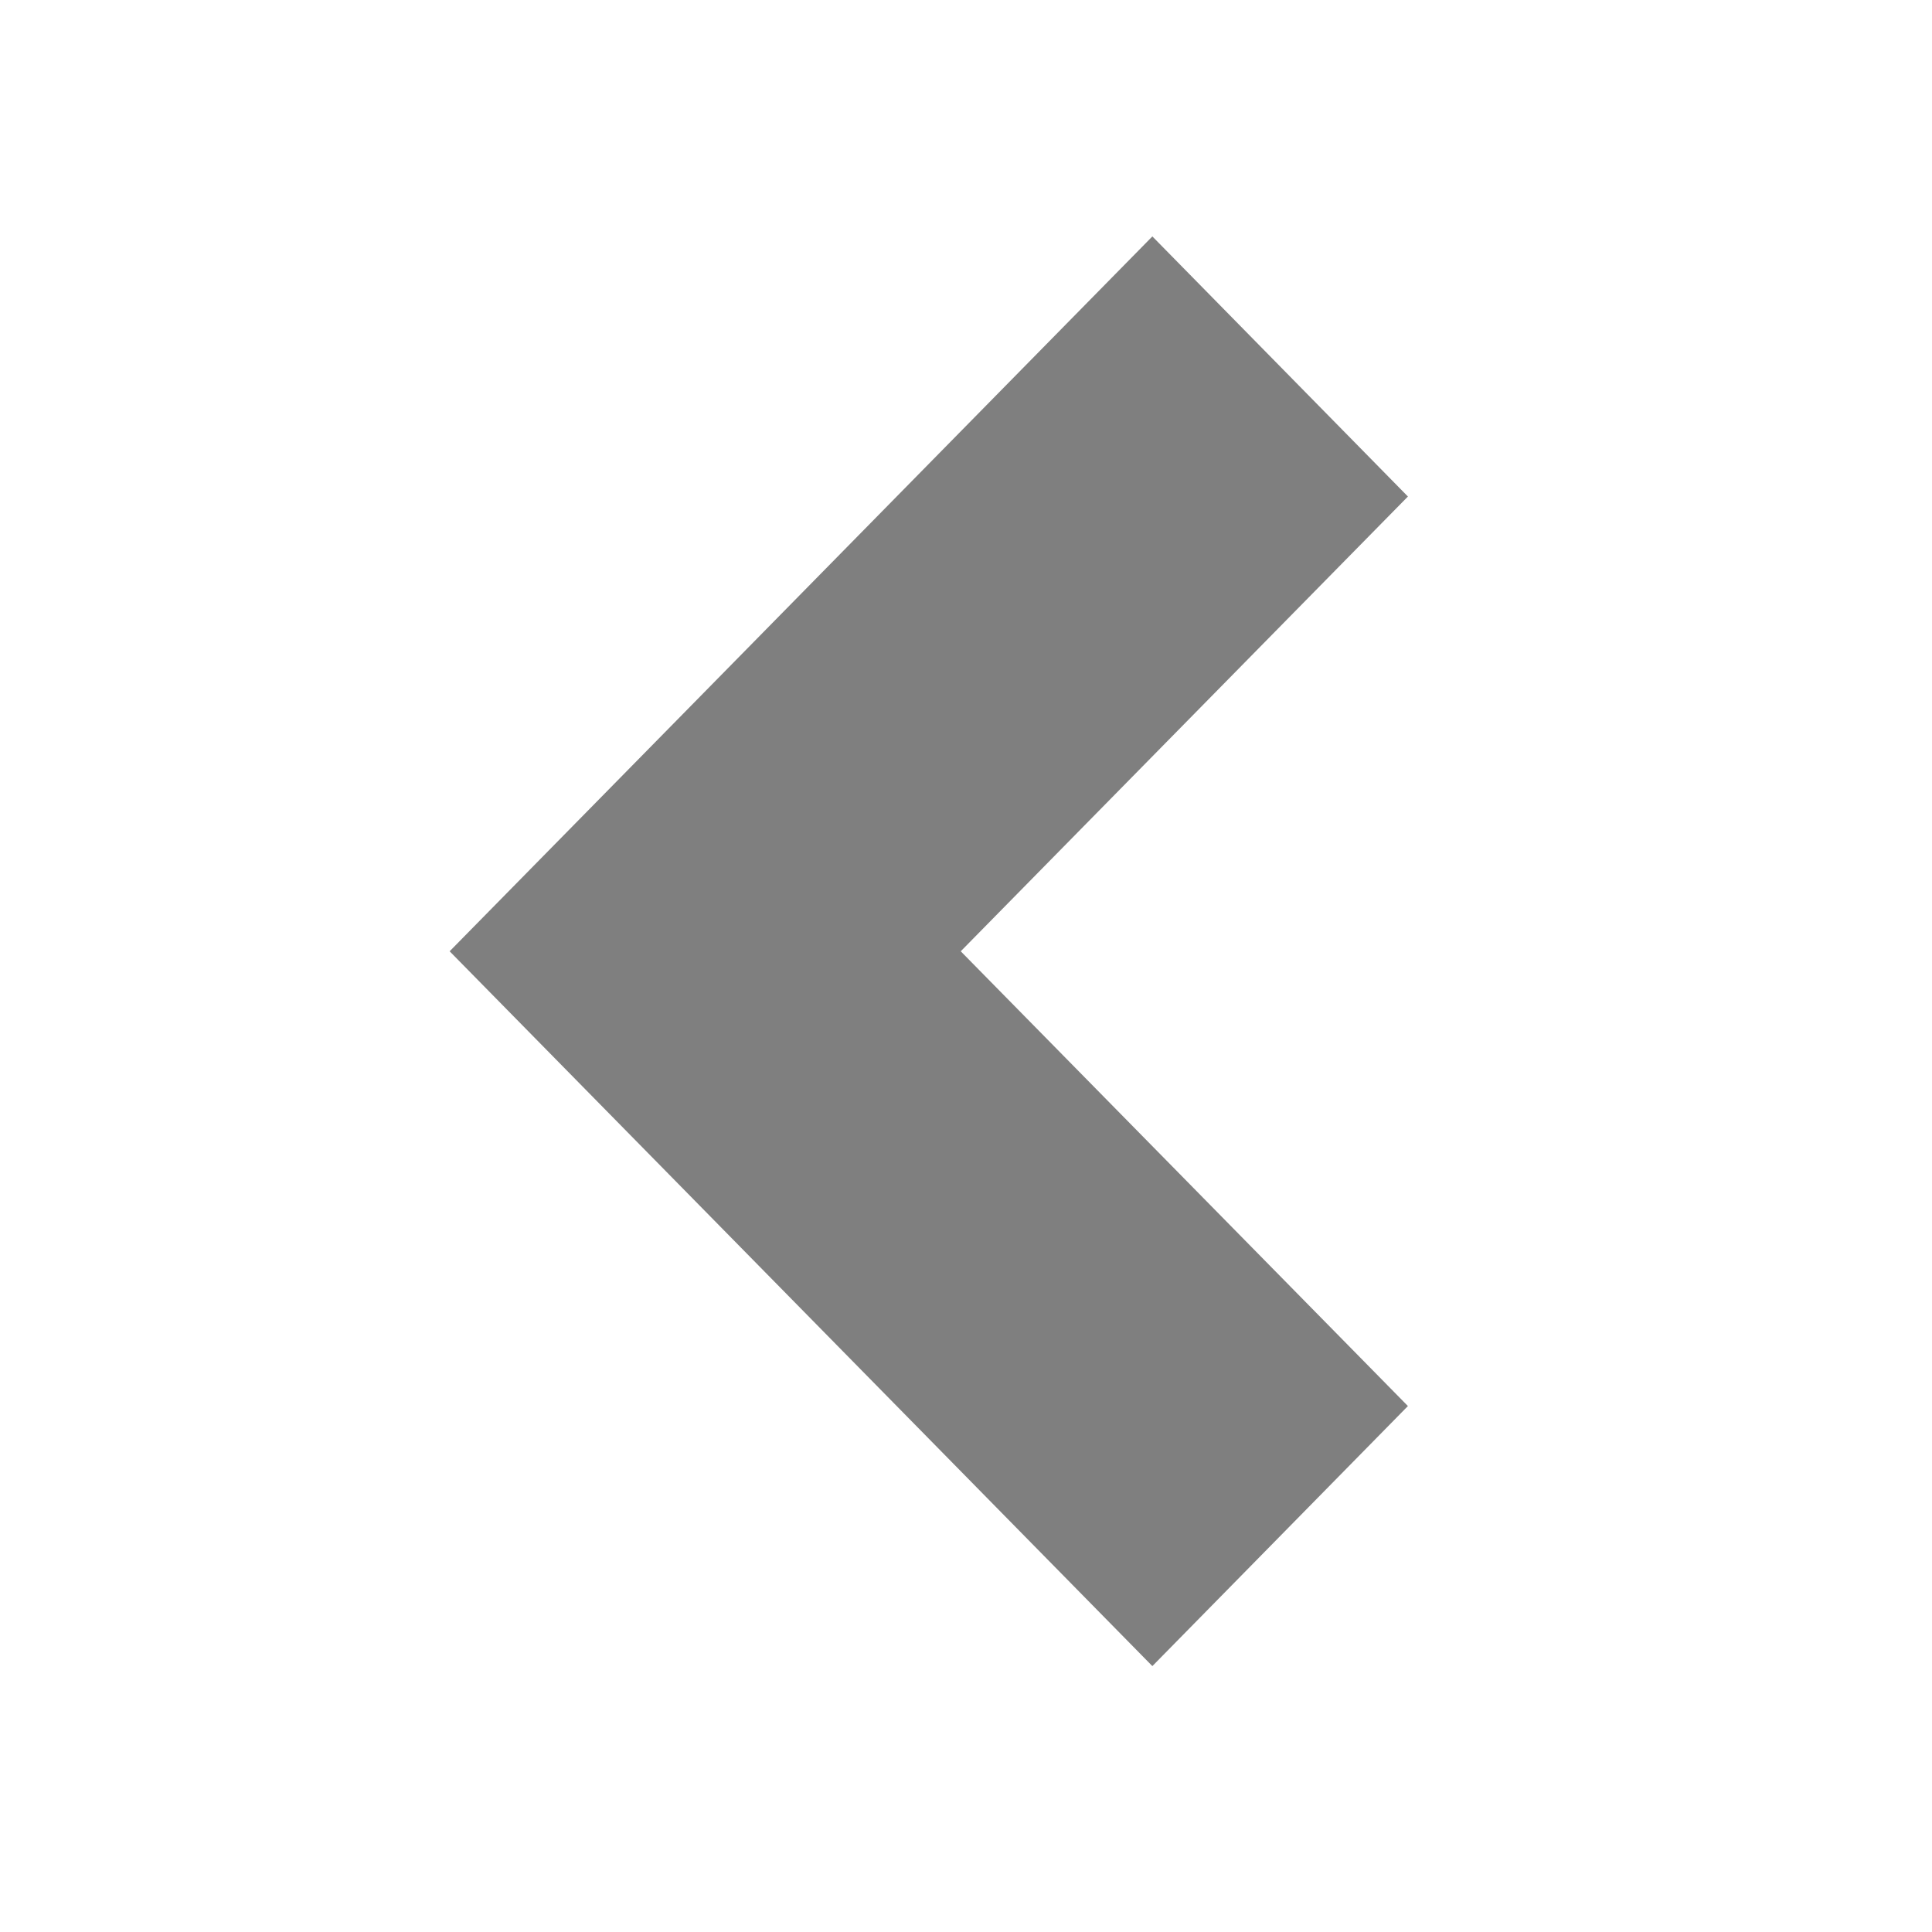
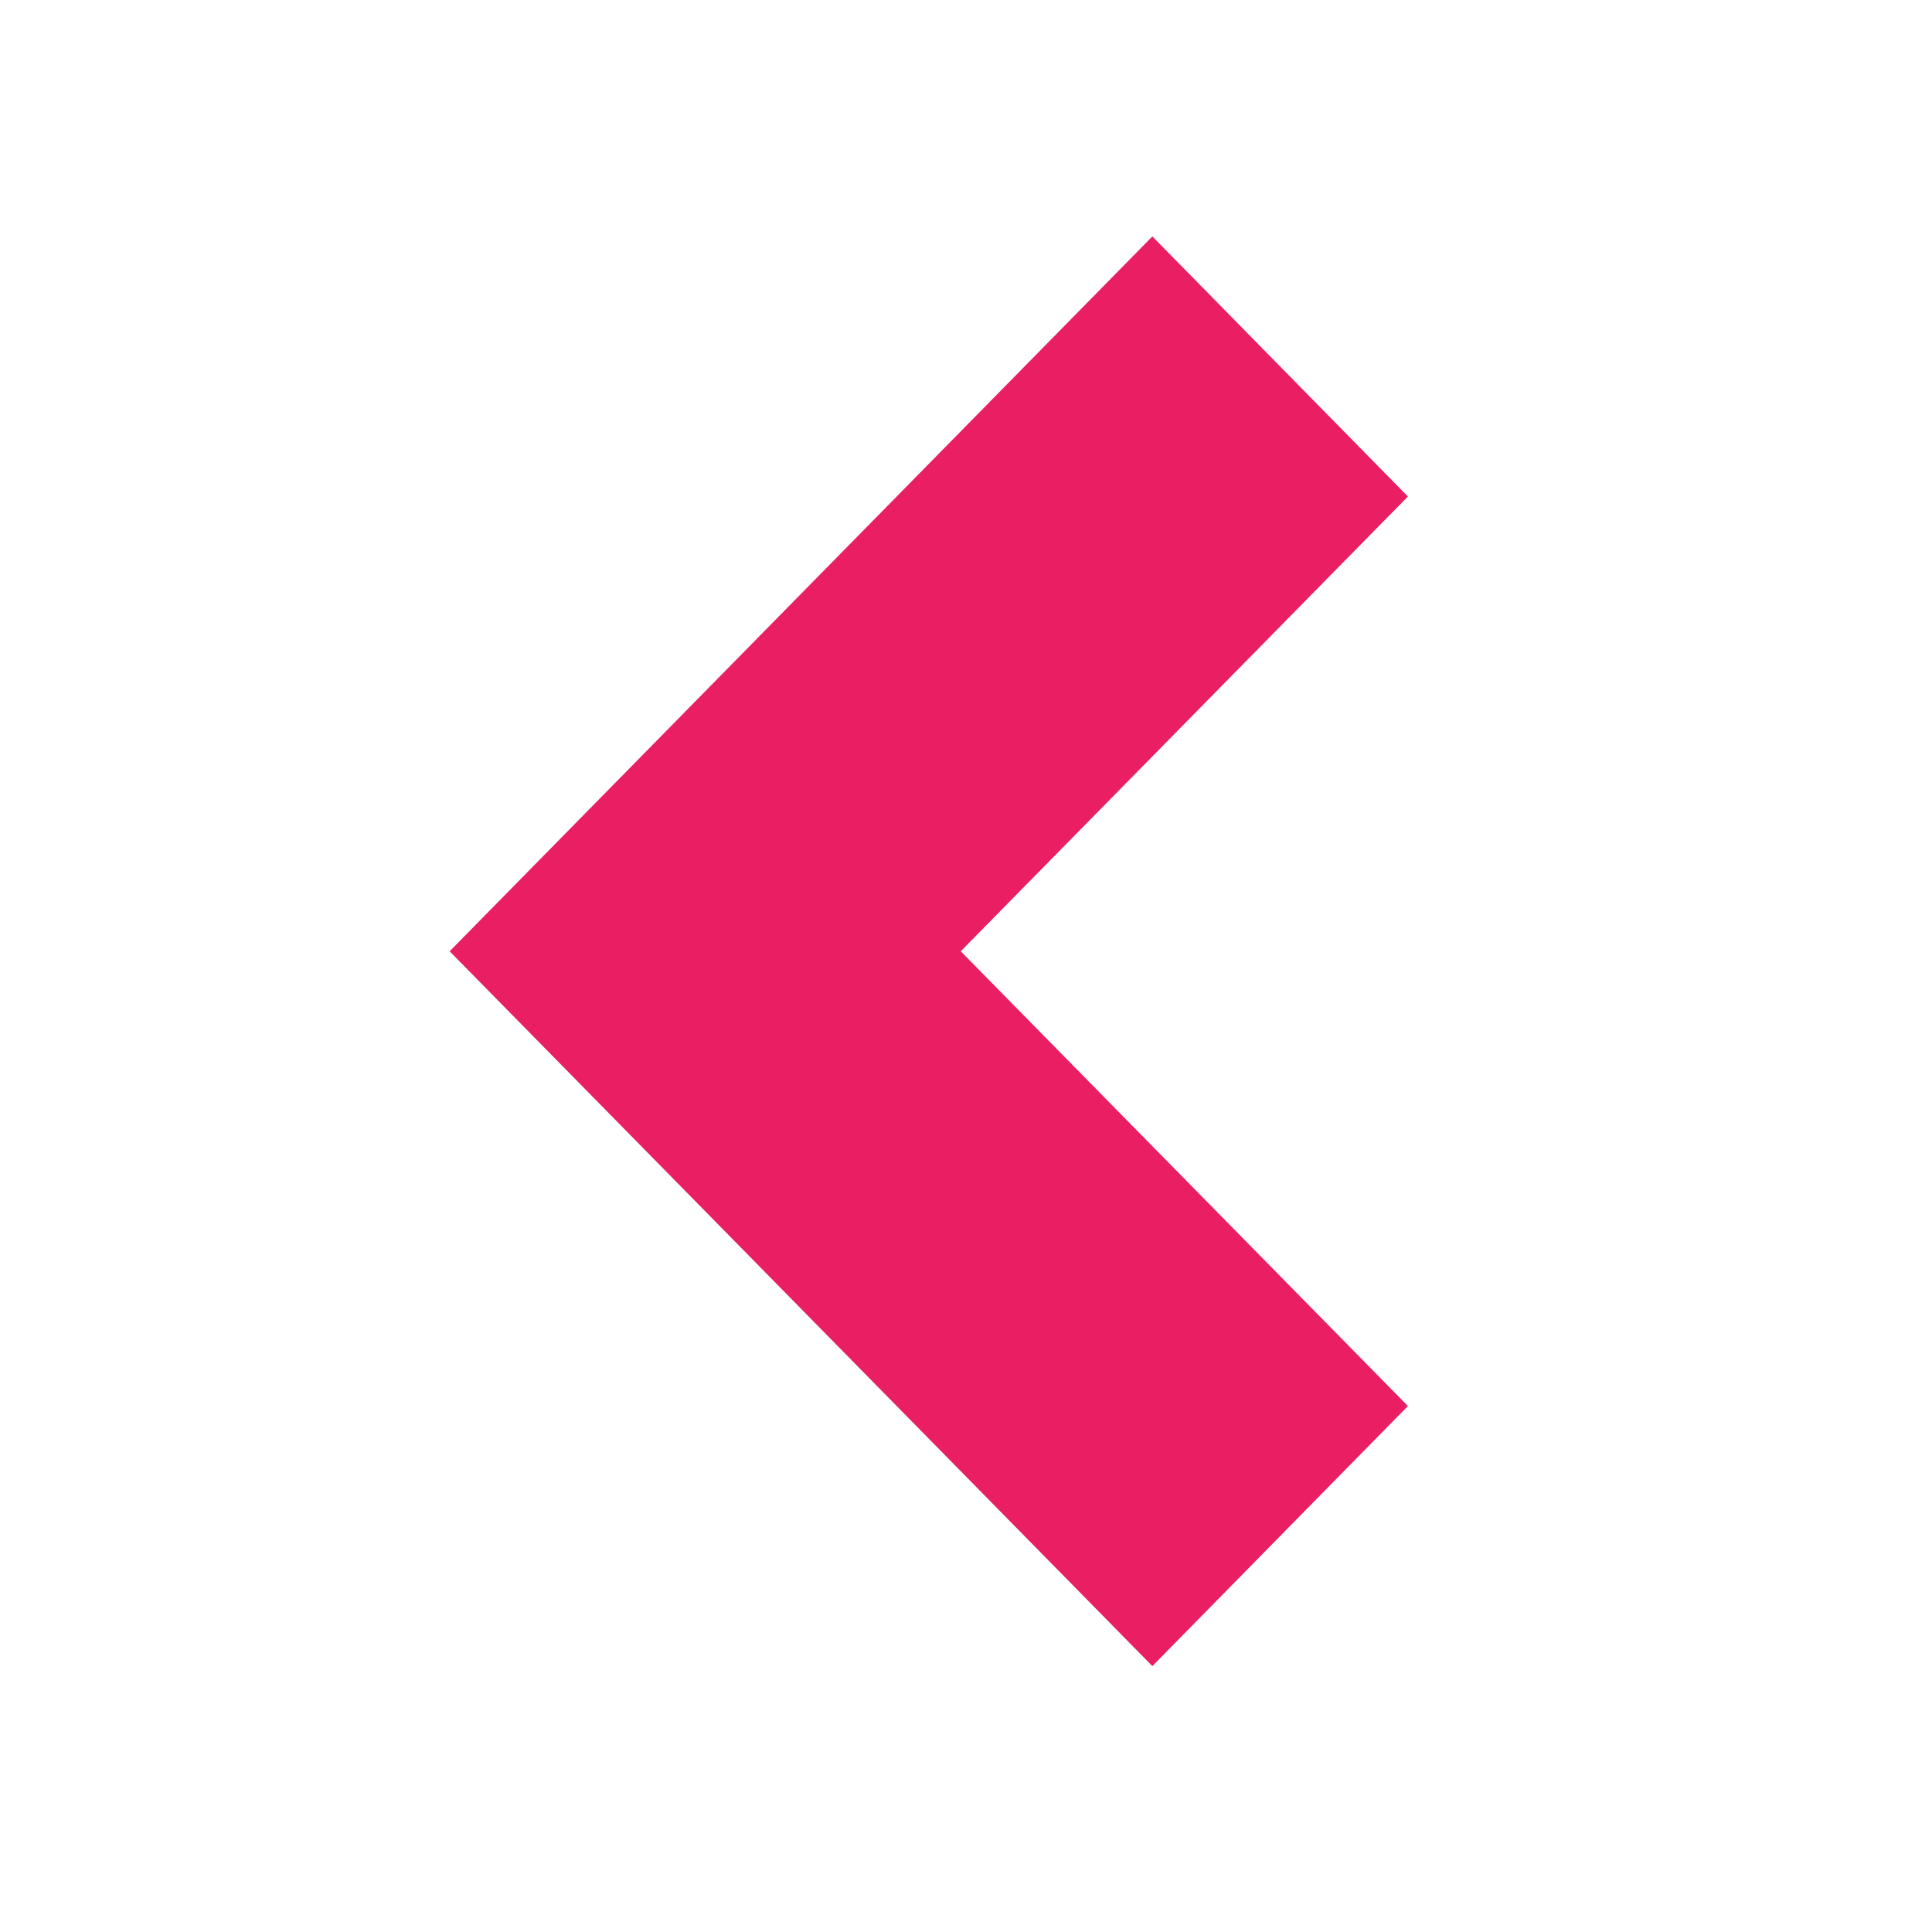
<svg xmlns="http://www.w3.org/2000/svg" width="200" height="200" viewBox="0 0 200 200">
  <g>
    <rect height="202" width="202" y="-1" x="-1" fill="none" id="canvas_background" />
    <g y="0" x="0" width="100%" height="100%" display="none" overflow="visible" id="canvasGrid">
      <rect height="100%" width="100%" y="0" x="0" stroke-width="0" fill="url(#gridpattern)" />
    </g>
  </g>
  <g>
-     <path d="m145.747,51.4l-46.291,47.077l46.291,47.077l-26.455,26.92l-72.745,-73.997l72.745,-74.003" stroke-width="1.5" fill-opacity="0.5" fill="#000000" id="svg_1" />
+     <path d="m145.747,51.4l-46.291,47.077l46.291,47.077l-26.455,26.92l-72.745,-73.997l72.745,-74.003" stroke-width="1.5" fill-opacity="1.0" fill="#E91E63" id="svg_1" />
  </g>
</svg>
